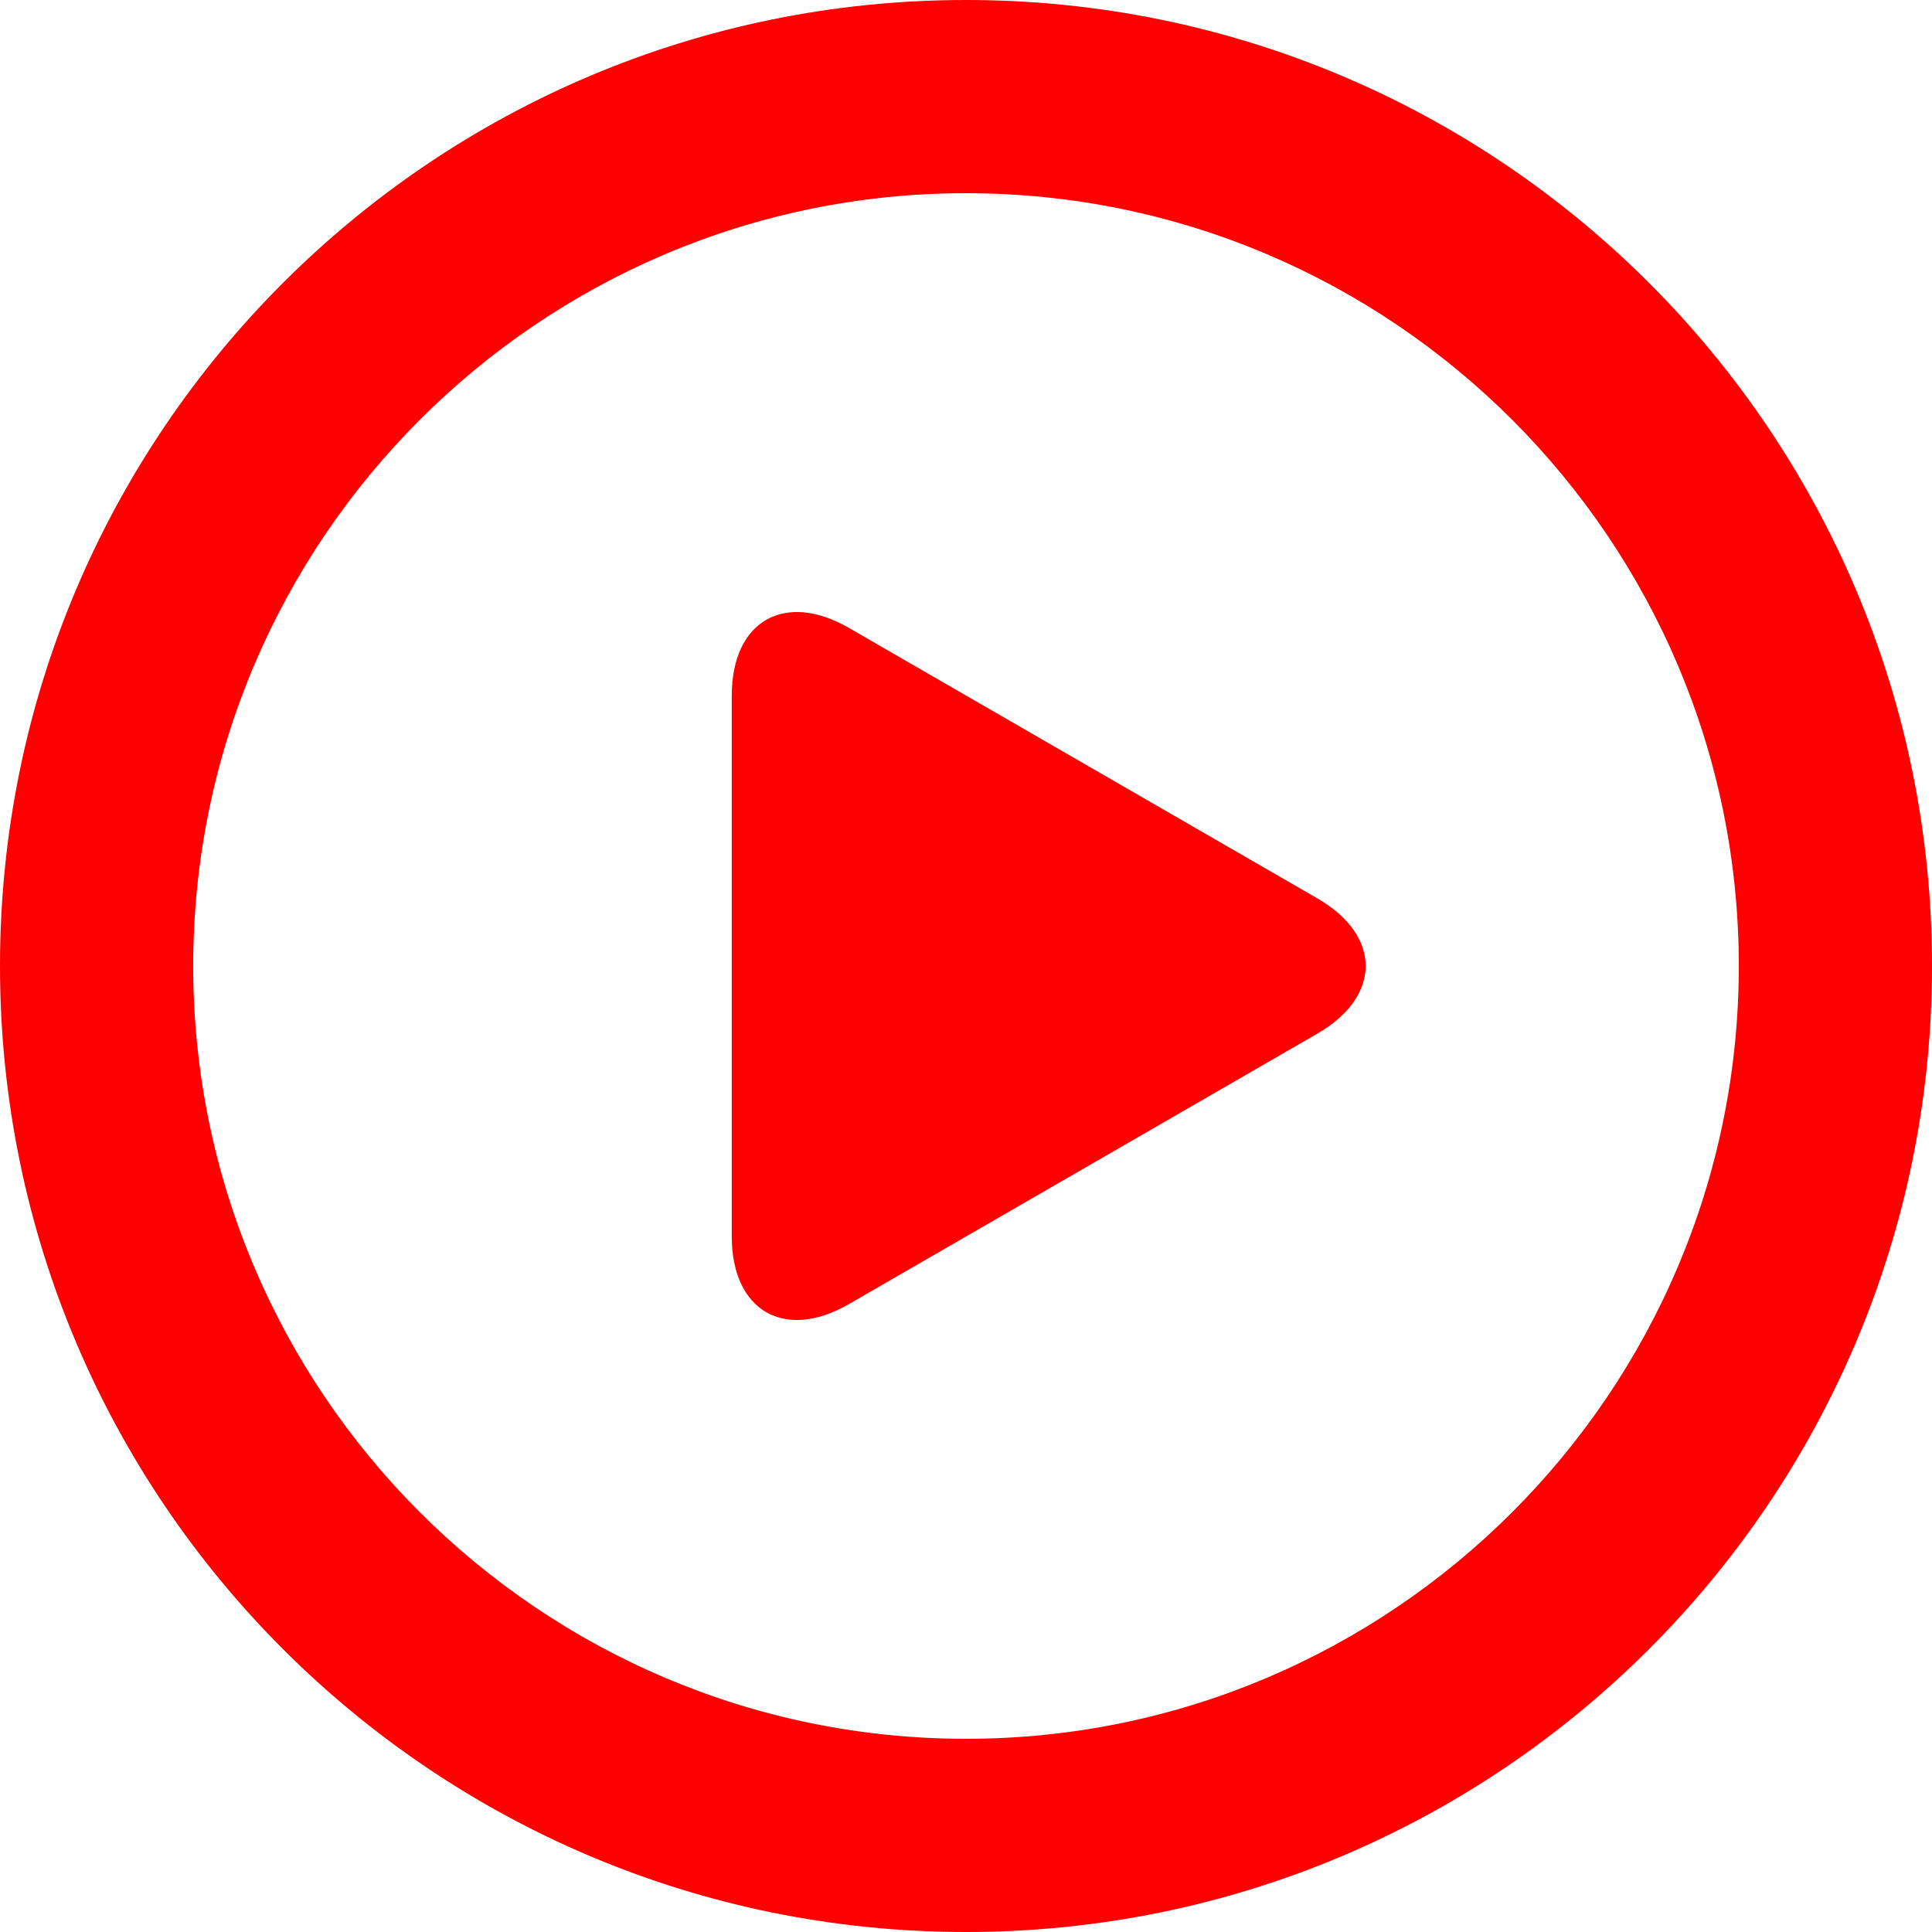
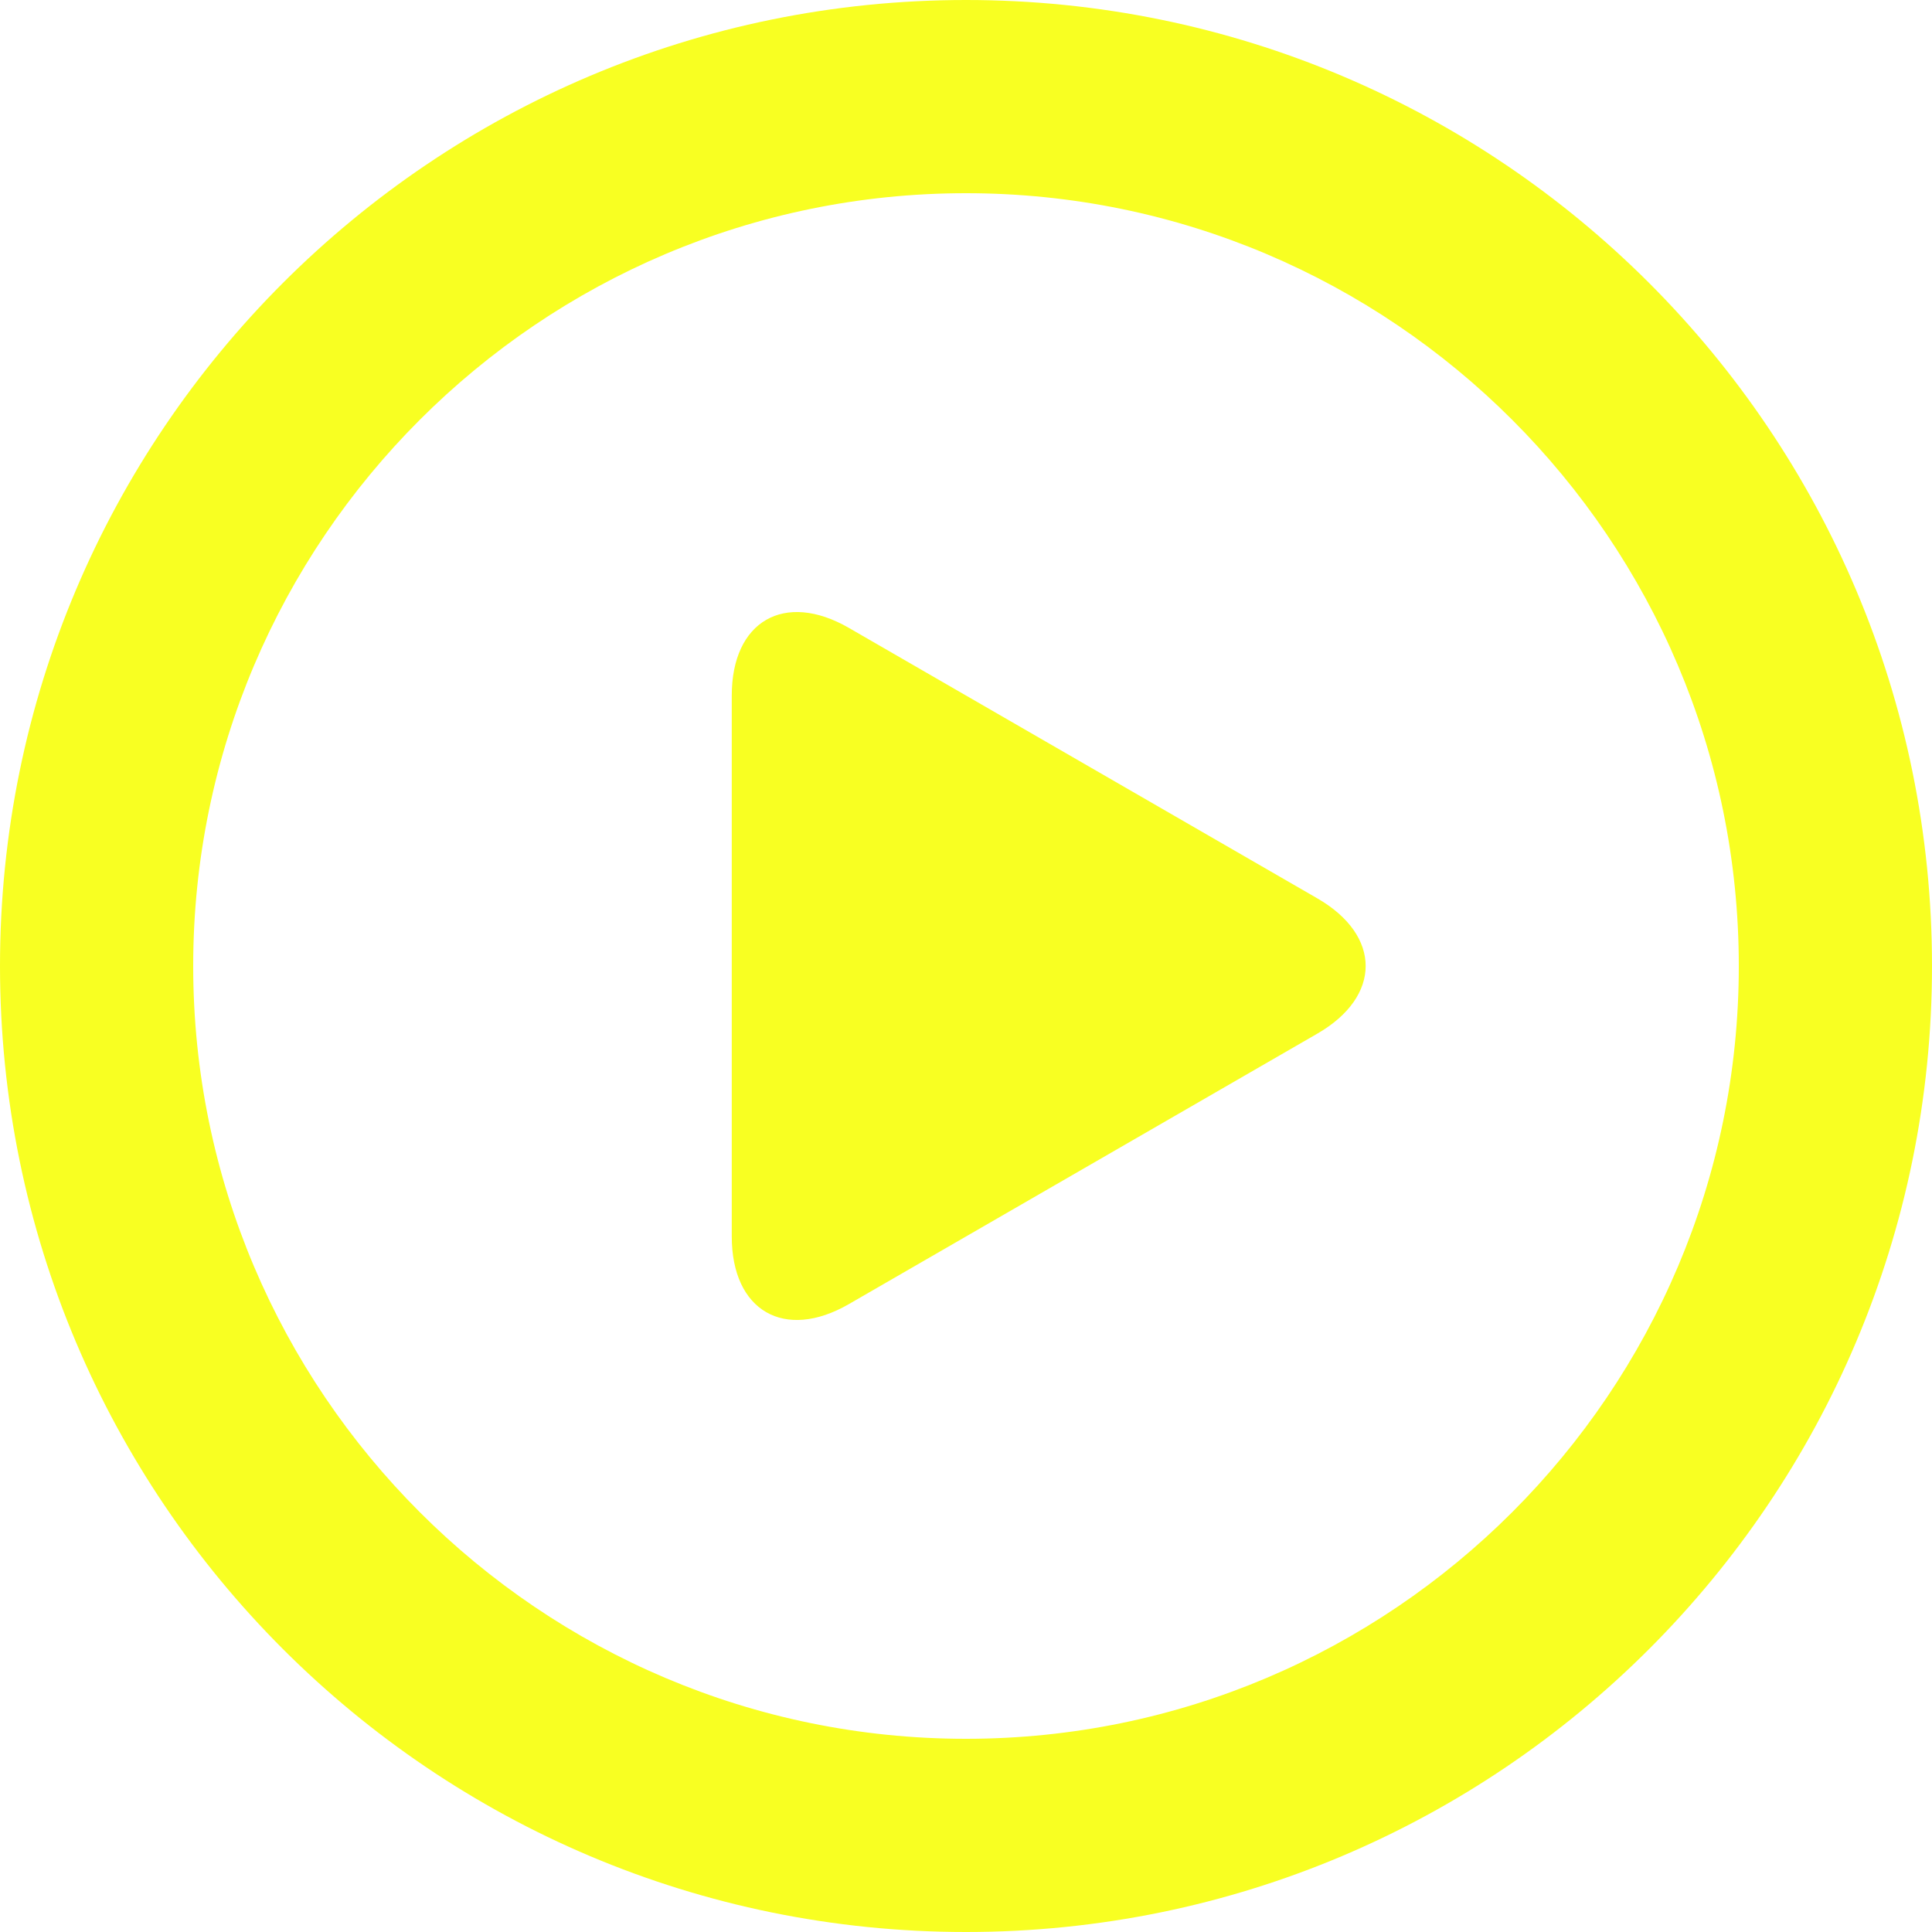
- <svg xmlns="http://www.w3.org/2000/svg" version="1.1" width="512" height="512" x="0" y="0" viewBox="0 0 512 512" style="enable-background:new 0 0 512 512" xml:space="preserve">
+ <svg xmlns="http://www.w3.org/2000/svg" version="1.1" width="512" height="512" x="0" y="0" viewBox="0 0 512 512" style="enable-background:new 0 0 512 512" xml:space="preserve" class="">
  <g>
-     <path d="M256 0C114.616 0 0 114.616 0 256s114.616 256 256 256c141.394 0 256-114.616 256-256S397.394 0 256 0zm0 460.8c-112.927 0-204.8-91.873-204.8-204.8S143.073 51.2 256 51.2 460.8 143.073 460.8 256 368.927 460.8 256 460.8z" fill="#ff0000" opacity="1" data-original="#000000" />
-     <path d="m349.112 238.08-124.15-71.68c-17.07-9.851-31.037-1.792-31.037 17.92v143.36c0 19.712 13.967 27.781 31.037 17.92l124.15-71.68c17.07-9.851 17.07-25.989 0-35.84z" fill="#ff0000" opacity="1" data-original="#000000" />
+     <path d="M256 0C114.616 0 0 114.616 0 256s114.616 256 256 256c141.394 0 256-114.616 256-256S397.394 0 256 0zm0 460.8c-112.927 0-204.8-91.873-204.8-204.8S143.073 51.2 256 51.2 460.8 143.073 460.8 256 368.927 460.8 256 460.8z" fill="#f8ff22" opacity="1" data-original="#000000" class="" />
+     <path d="m349.112 238.08-124.15-71.68c-17.07-9.851-31.037-1.792-31.037 17.92v143.36c0 19.712 13.967 27.781 31.037 17.92l124.15-71.68c17.07-9.851 17.07-25.989 0-35.84z" fill="#f8ff22" opacity="1" data-original="#000000" class="" />
  </g>
</svg>
